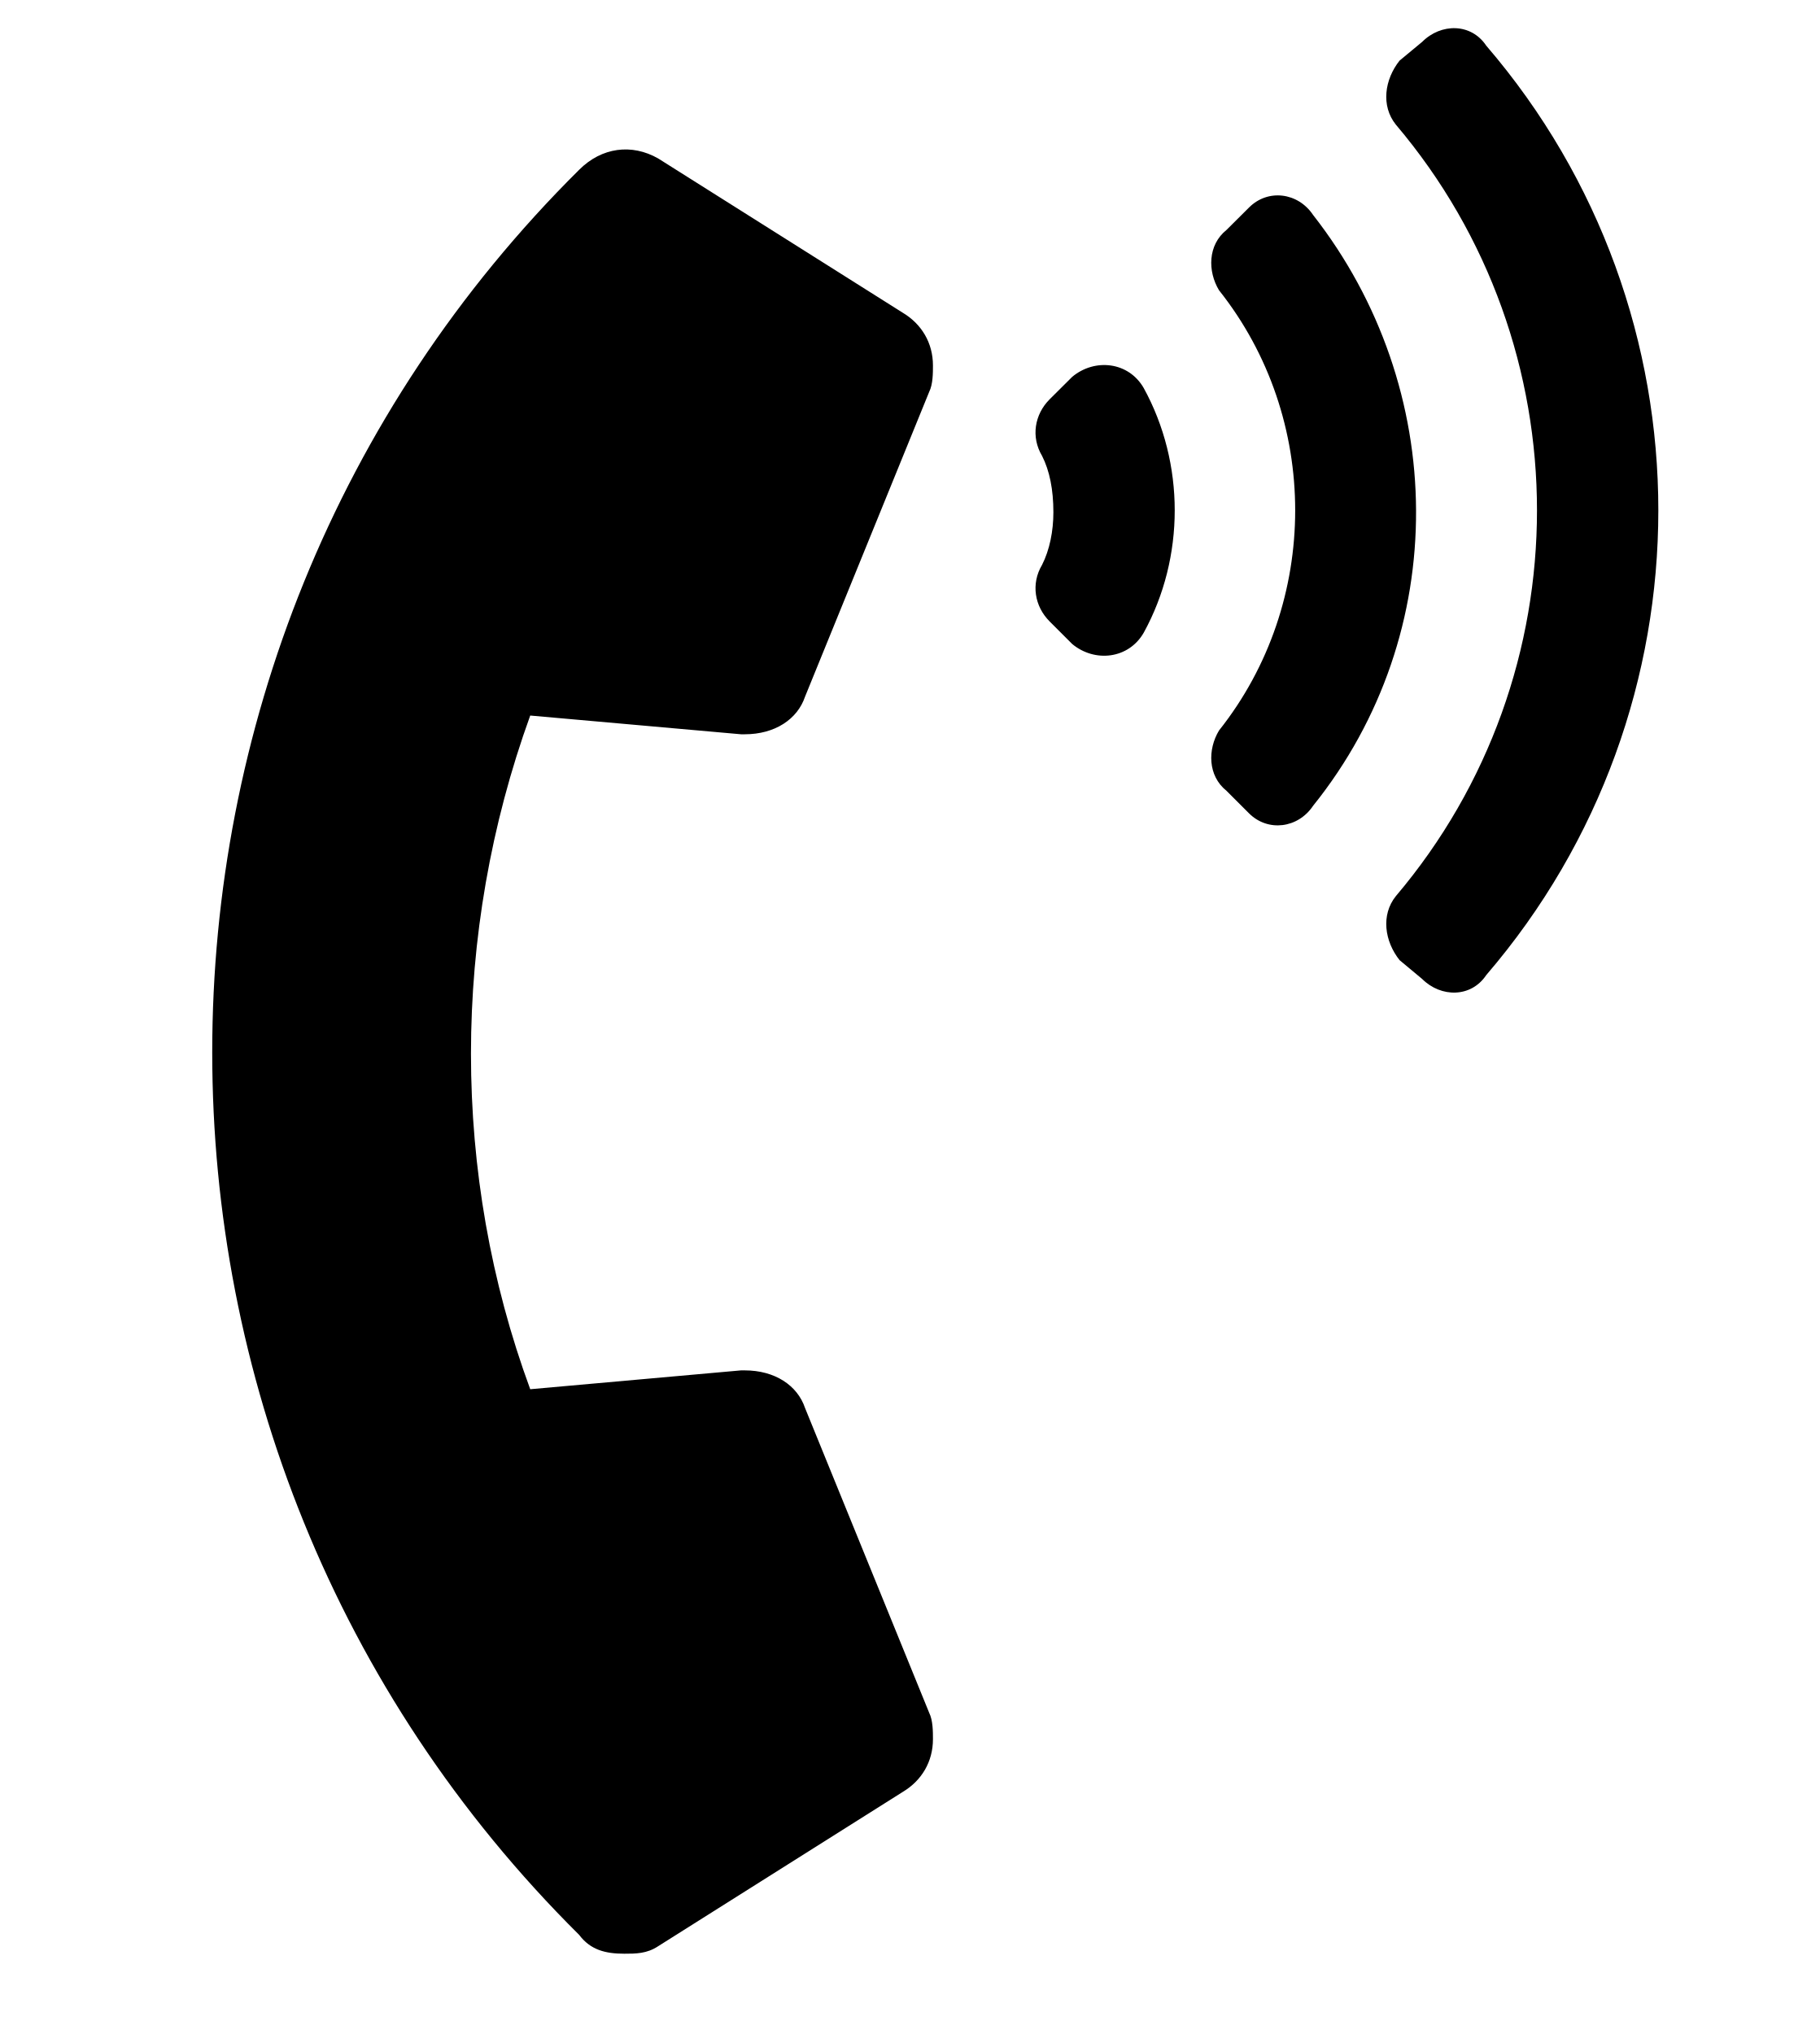
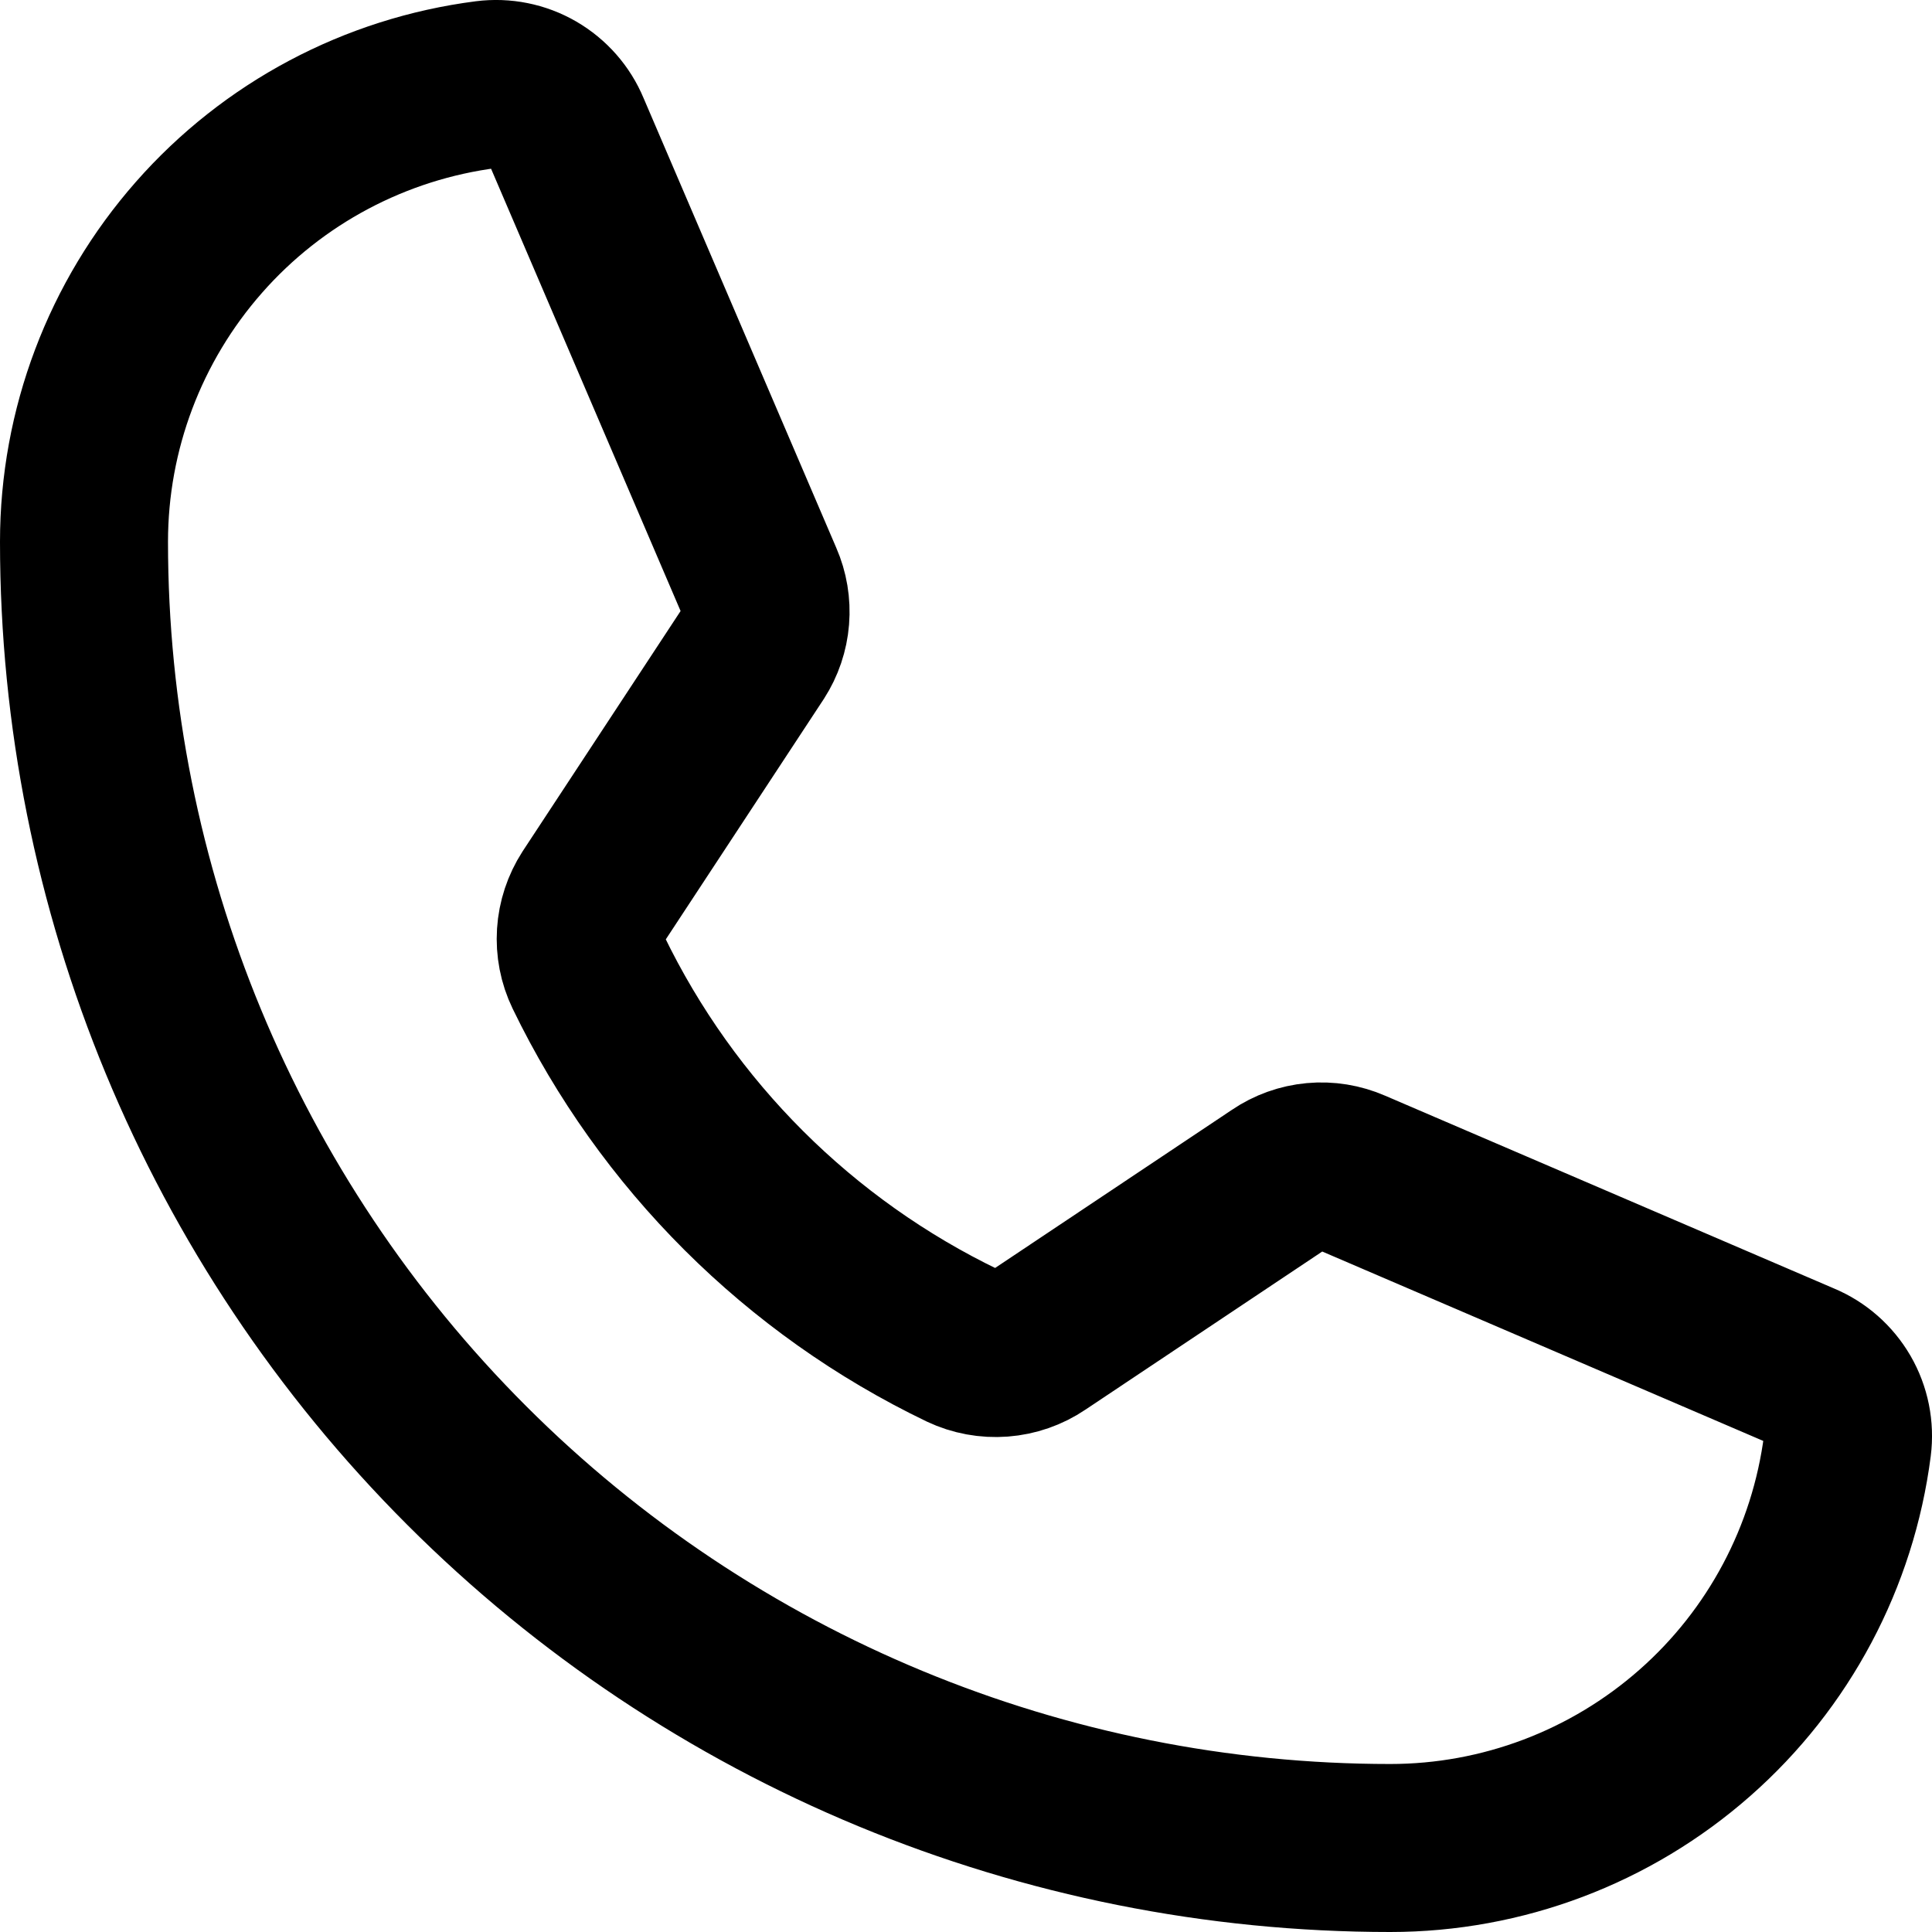
- <svg xmlns="http://www.w3.org/2000/svg" width="17" height="19" viewBox="0 0 17 19" fill="none">
-   <path d="M5.41 18.074C5.516 18.215 5.656 18.25 5.832 18.25C5.938 18.25 6.043 18.25 6.148 18.18L8.434 16.738C8.609 16.633 8.715 16.457 8.715 16.246C8.715 16.176 8.715 16.07 8.68 16L7.52 13.152C7.449 12.941 7.238 12.801 6.957 12.801H6.922L4.953 12.977C4.215 10.973 4.215 8.723 4.953 6.684L6.922 6.859H6.957C7.238 6.859 7.449 6.719 7.52 6.508L8.68 3.66C8.715 3.59 8.715 3.484 8.715 3.414C8.715 3.203 8.609 3.027 8.434 2.922L6.148 1.48C5.902 1.34 5.621 1.375 5.41 1.586C0.84 6.121 0.84 13.539 5.41 18.074ZM10.684 3.625C10.543 3.379 10.227 3.344 10.016 3.52L9.805 3.73C9.664 3.871 9.629 4.082 9.734 4.258C9.805 4.398 9.84 4.574 9.84 4.785C9.84 4.961 9.805 5.137 9.734 5.277C9.629 5.453 9.664 5.664 9.805 5.805L10.016 6.016C10.227 6.191 10.543 6.156 10.684 5.91C11.07 5.207 11.07 4.328 10.684 3.625ZM13.883 0.426C13.742 0.215 13.461 0.215 13.285 0.391L13.074 0.566C12.934 0.742 12.898 0.988 13.039 1.164C14.797 3.238 14.797 6.297 13.039 8.371C12.898 8.547 12.934 8.793 13.074 8.969L13.285 9.145C13.461 9.32 13.742 9.32 13.883 9.109C16.027 6.613 16.027 2.922 13.883 0.426ZM12.266 2.008C12.125 1.797 11.844 1.762 11.668 1.938L11.457 2.148C11.281 2.289 11.281 2.535 11.387 2.711C12.336 3.906 12.336 5.629 11.387 6.824C11.281 7 11.281 7.246 11.457 7.387L11.668 7.598C11.844 7.773 12.125 7.738 12.266 7.527C13.566 5.91 13.531 3.625 12.266 2.008Z" fill="black" />
+ <svg xmlns="http://www.w3.org/2000/svg" width="23" height="23" viewBox="0 0 23 23" fill="none">
+   <path d="M7.003 11.572C7.944 13.516 9.516 15.084 11.462 16.02C11.606 16.088 11.764 16.117 11.923 16.105C12.081 16.093 12.234 16.04 12.365 15.951L15.224 14.042C15.35 13.956 15.496 13.904 15.648 13.89C15.8 13.876 15.953 13.901 16.093 13.962L21.444 16.26C21.627 16.336 21.779 16.47 21.879 16.642C21.978 16.813 22.018 17.013 21.993 17.209C21.823 18.533 21.177 19.75 20.175 20.631C19.173 21.513 17.885 22 16.55 22C12.426 22 8.471 20.362 5.555 17.445C2.638 14.529 1 10.574 1 6.45C1 5.115 1.487 3.827 2.369 2.825C3.25 1.823 4.467 1.177 5.791 1.007C5.987 0.982 6.187 1.022 6.358 1.121C6.53 1.221 6.664 1.373 6.74 1.556L9.038 6.919C9.098 7.056 9.123 7.206 9.111 7.356C9.099 7.506 9.05 7.65 8.969 7.776L7.06 10.68C6.975 10.812 6.925 10.963 6.915 11.119C6.905 11.275 6.935 11.431 7.003 11.572V11.572Z" stroke="black" stroke-width="2" stroke-linecap="round" stroke-linejoin="round" />
</svg>
